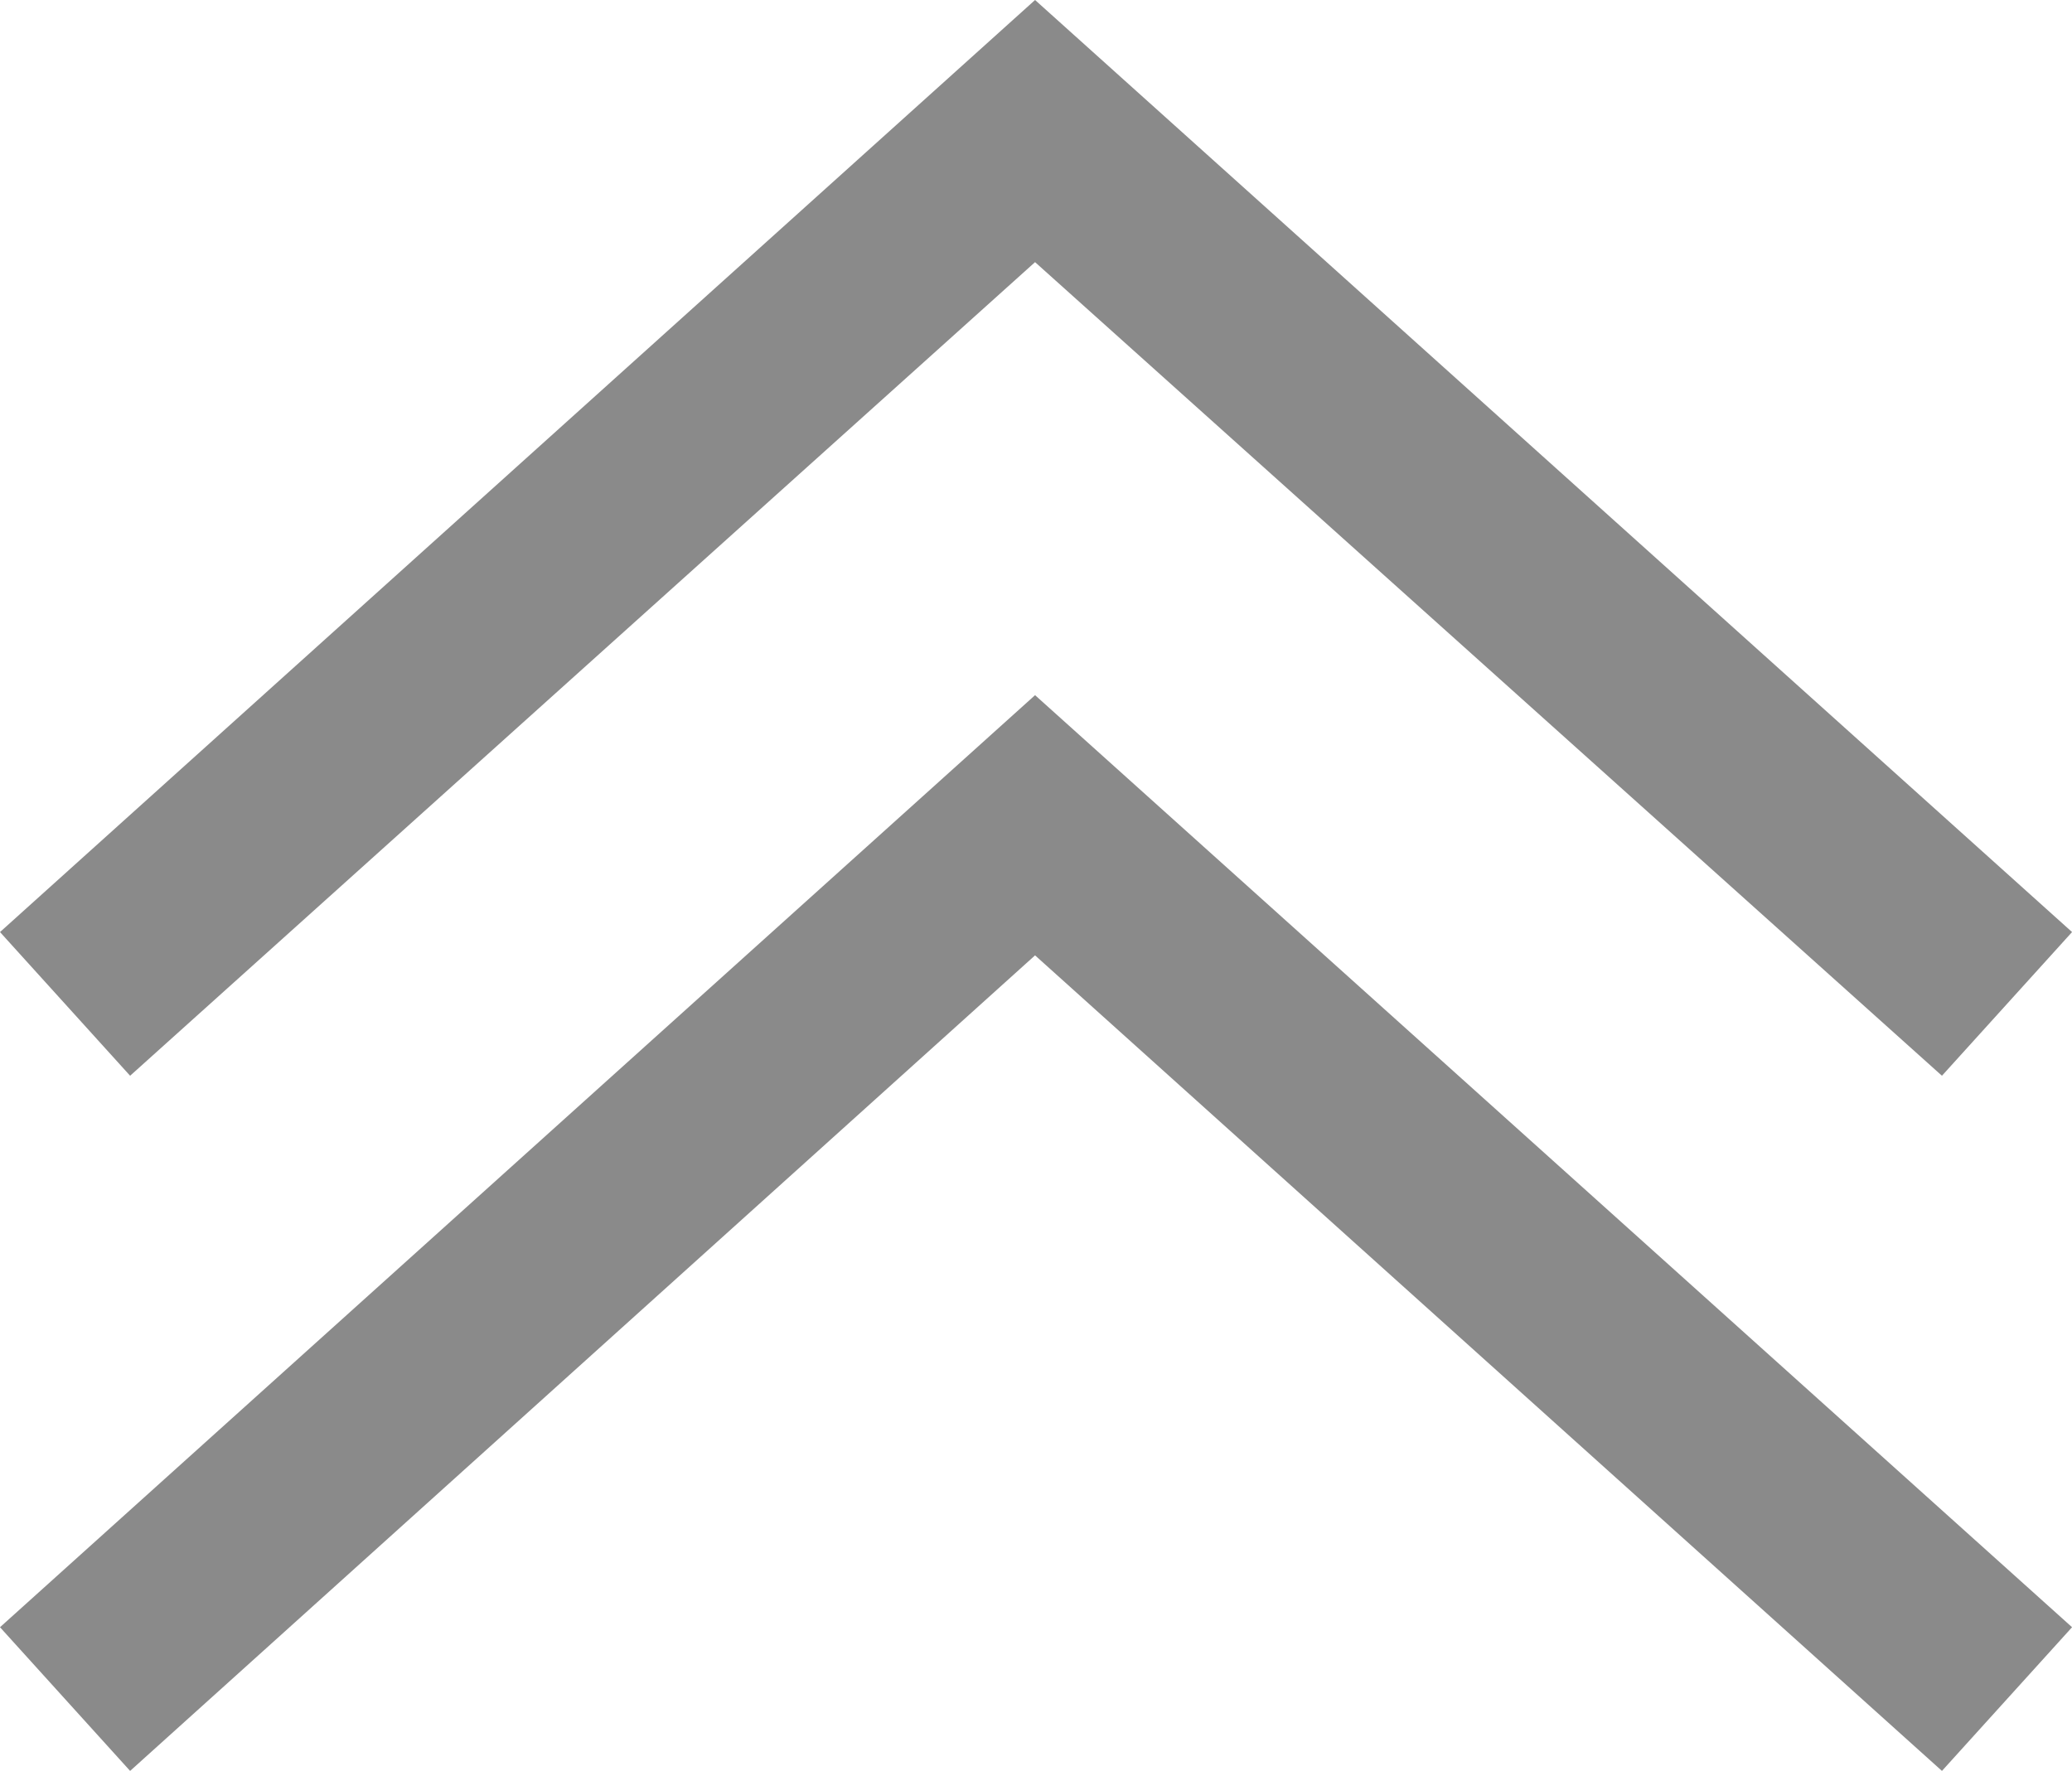
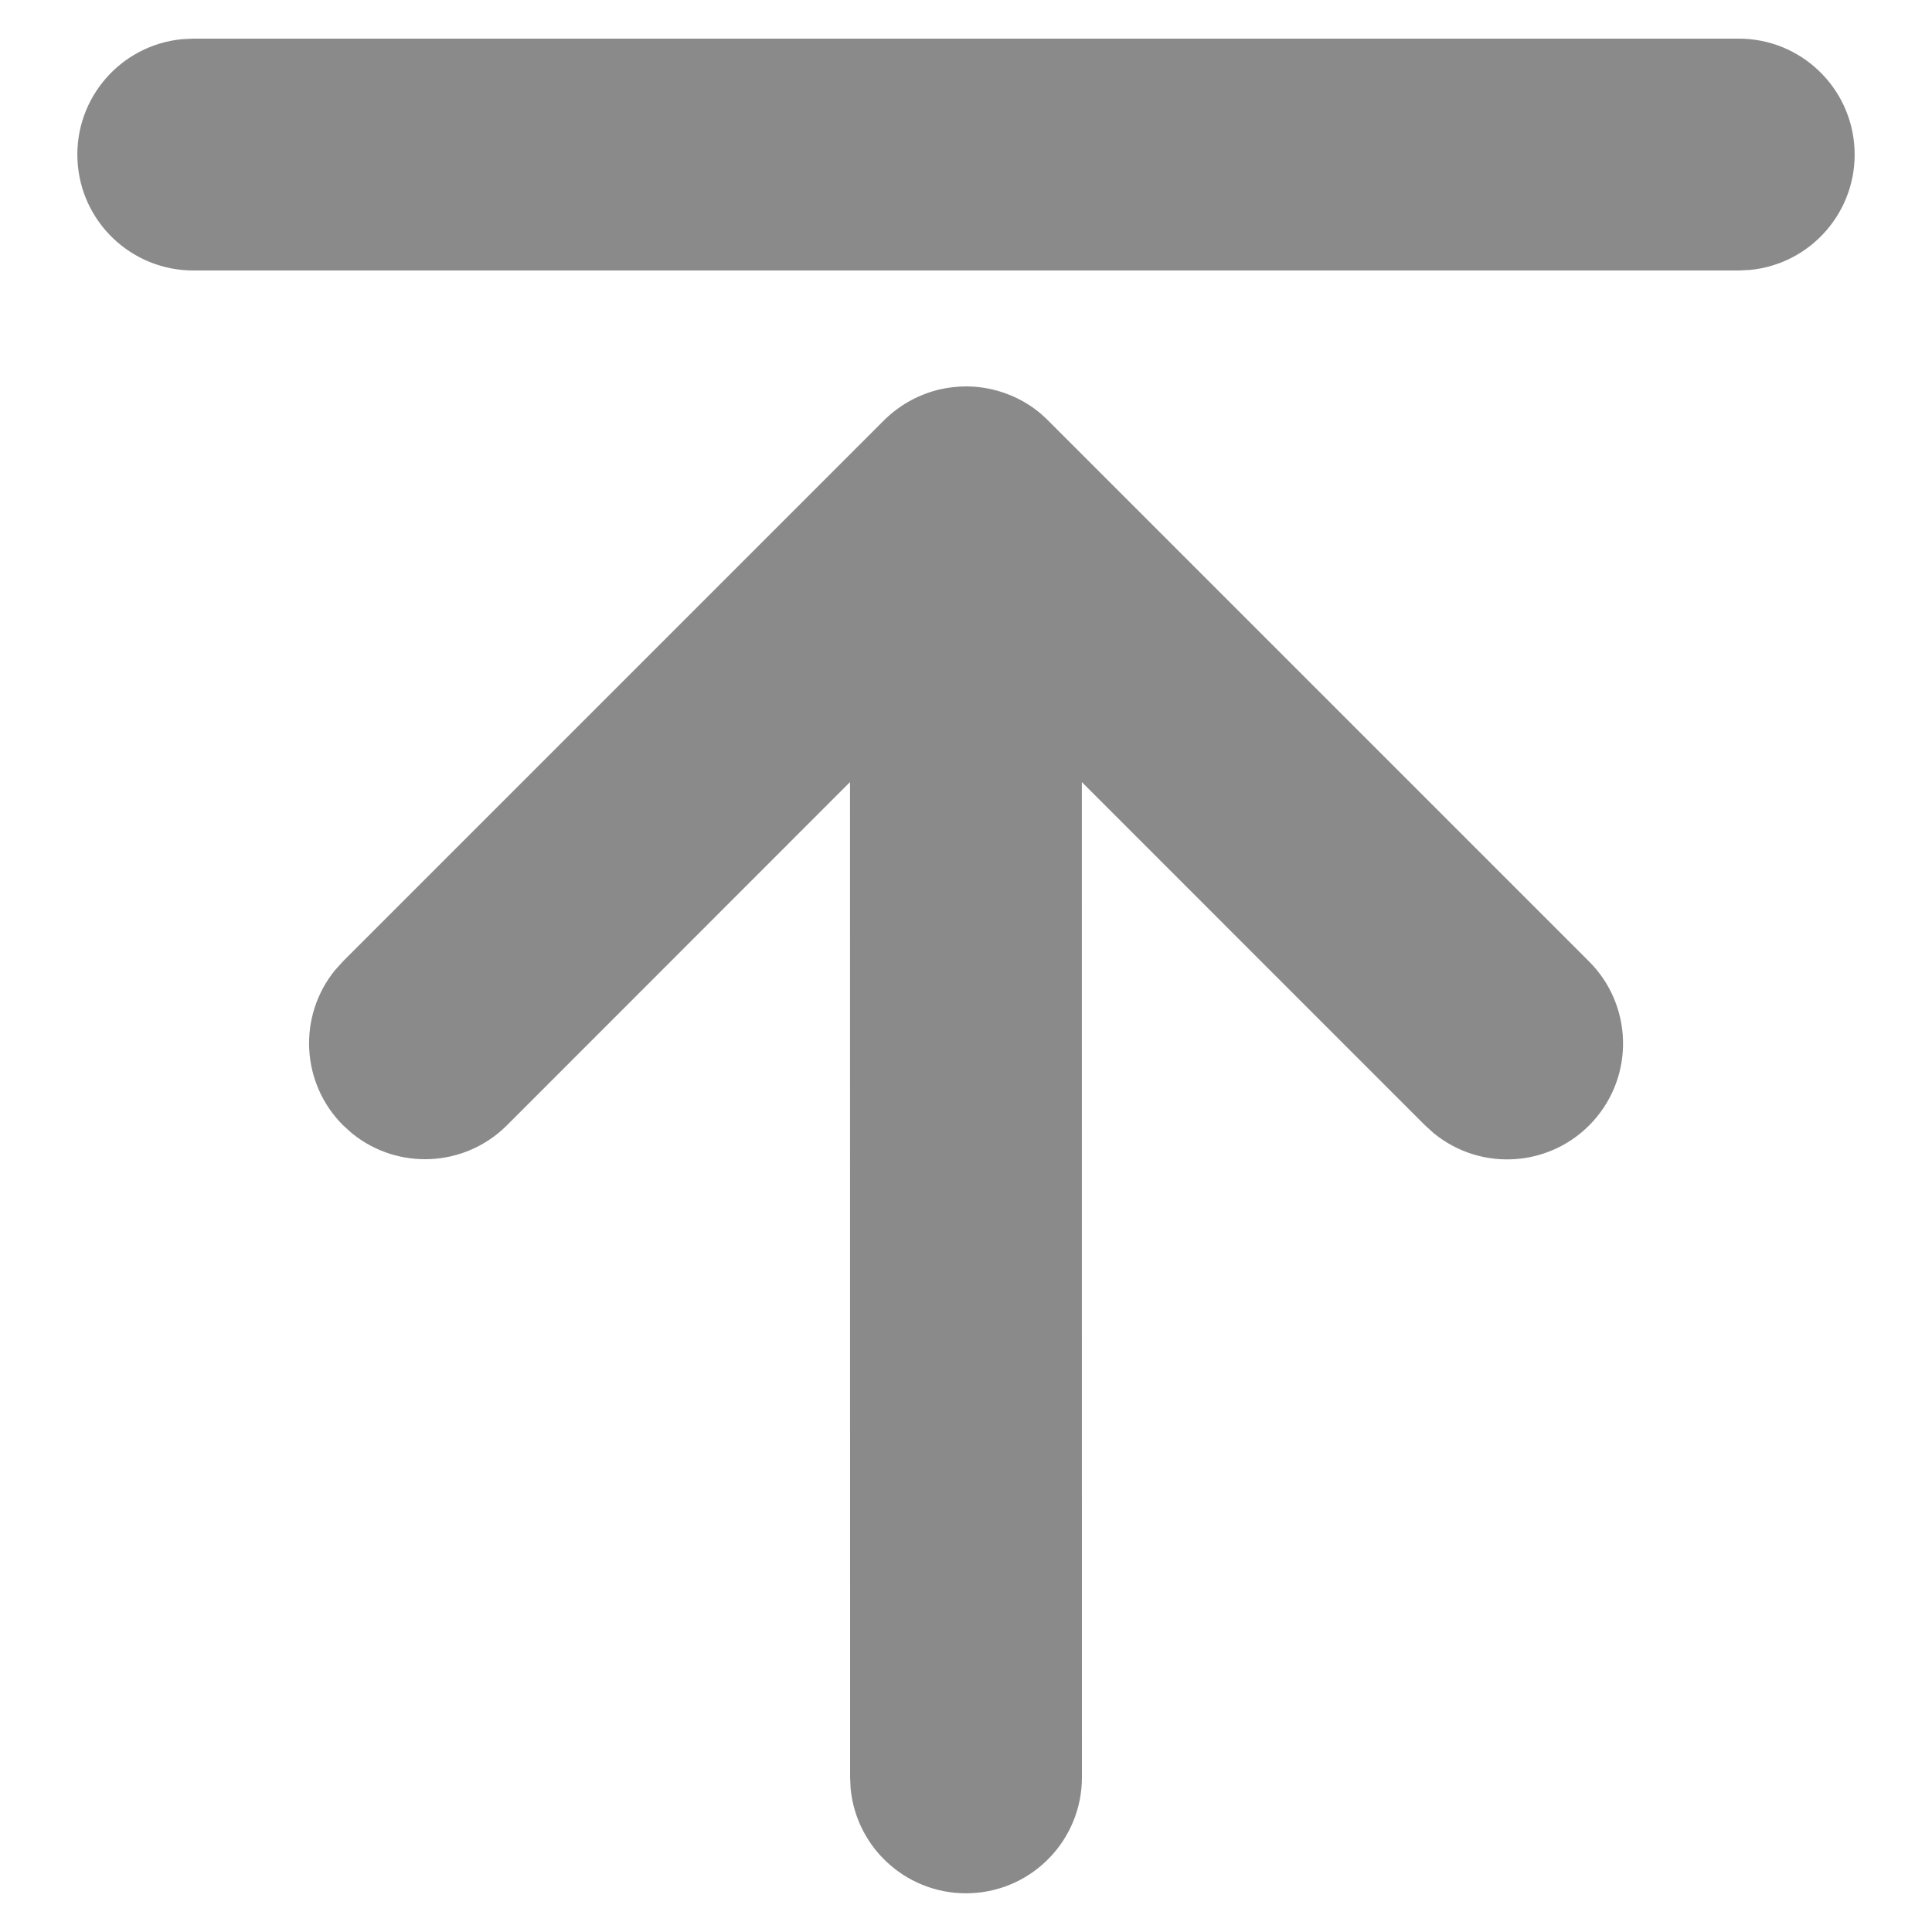
- <svg xmlns="http://www.w3.org/2000/svg" viewBox="0 0 1198 1024">
-   <path d="M1122.807 1024l-524.351-471.579-523.228 471.579L0 940.912l598.456-538.947 599.579 538.947-75.228 83.088z" p-id="9792" fill="#8a8a8a" />
-   <path d="M1122.807 622.035L598.456 151.579 75.228 622.035 0 538.947 598.456 0l599.579 538.947-75.228 83.088z" fill="#8a8a8a" />
+ <svg xmlns="http://www.w3.org/2000/svg" viewBox="0 0 1024 1024">
+   <path d="M512 204.8a61.972 61.972 0 0 1 35.226 11.059 66.519 66.519 0 0 1 3.564 2.703l1.024 0.86 2.826 2.58 0.819 0.819 286.72 286.72a61.44 61.44 0 0 1-82.248 91.095l-4.669-4.219-181.862-181.903L573.44 942.08a61.44 61.44 0 0 1-122.593 5.898L450.56 942.08l-0.041-527.565-181.78 181.862a61.44 61.44 0 0 1-82.248 4.26l-4.669-4.219a61.44 61.44 0 0 1-4.219-82.248l4.219-4.669 286.72-286.72 0.819-0.819 2.867-2.54-3.686 3.359a62.095 62.095 0 0 1 30.065-16.507A64.594 64.594 0 0 1 512 204.8zM921.6 20.48a61.44 61.44 0 0 1 5.898 122.593L921.6 143.36H102.4A61.44 61.44 0 0 1 96.502 20.767L102.4 20.48h819.2z" fill="#8a8a8a" />
</svg>
